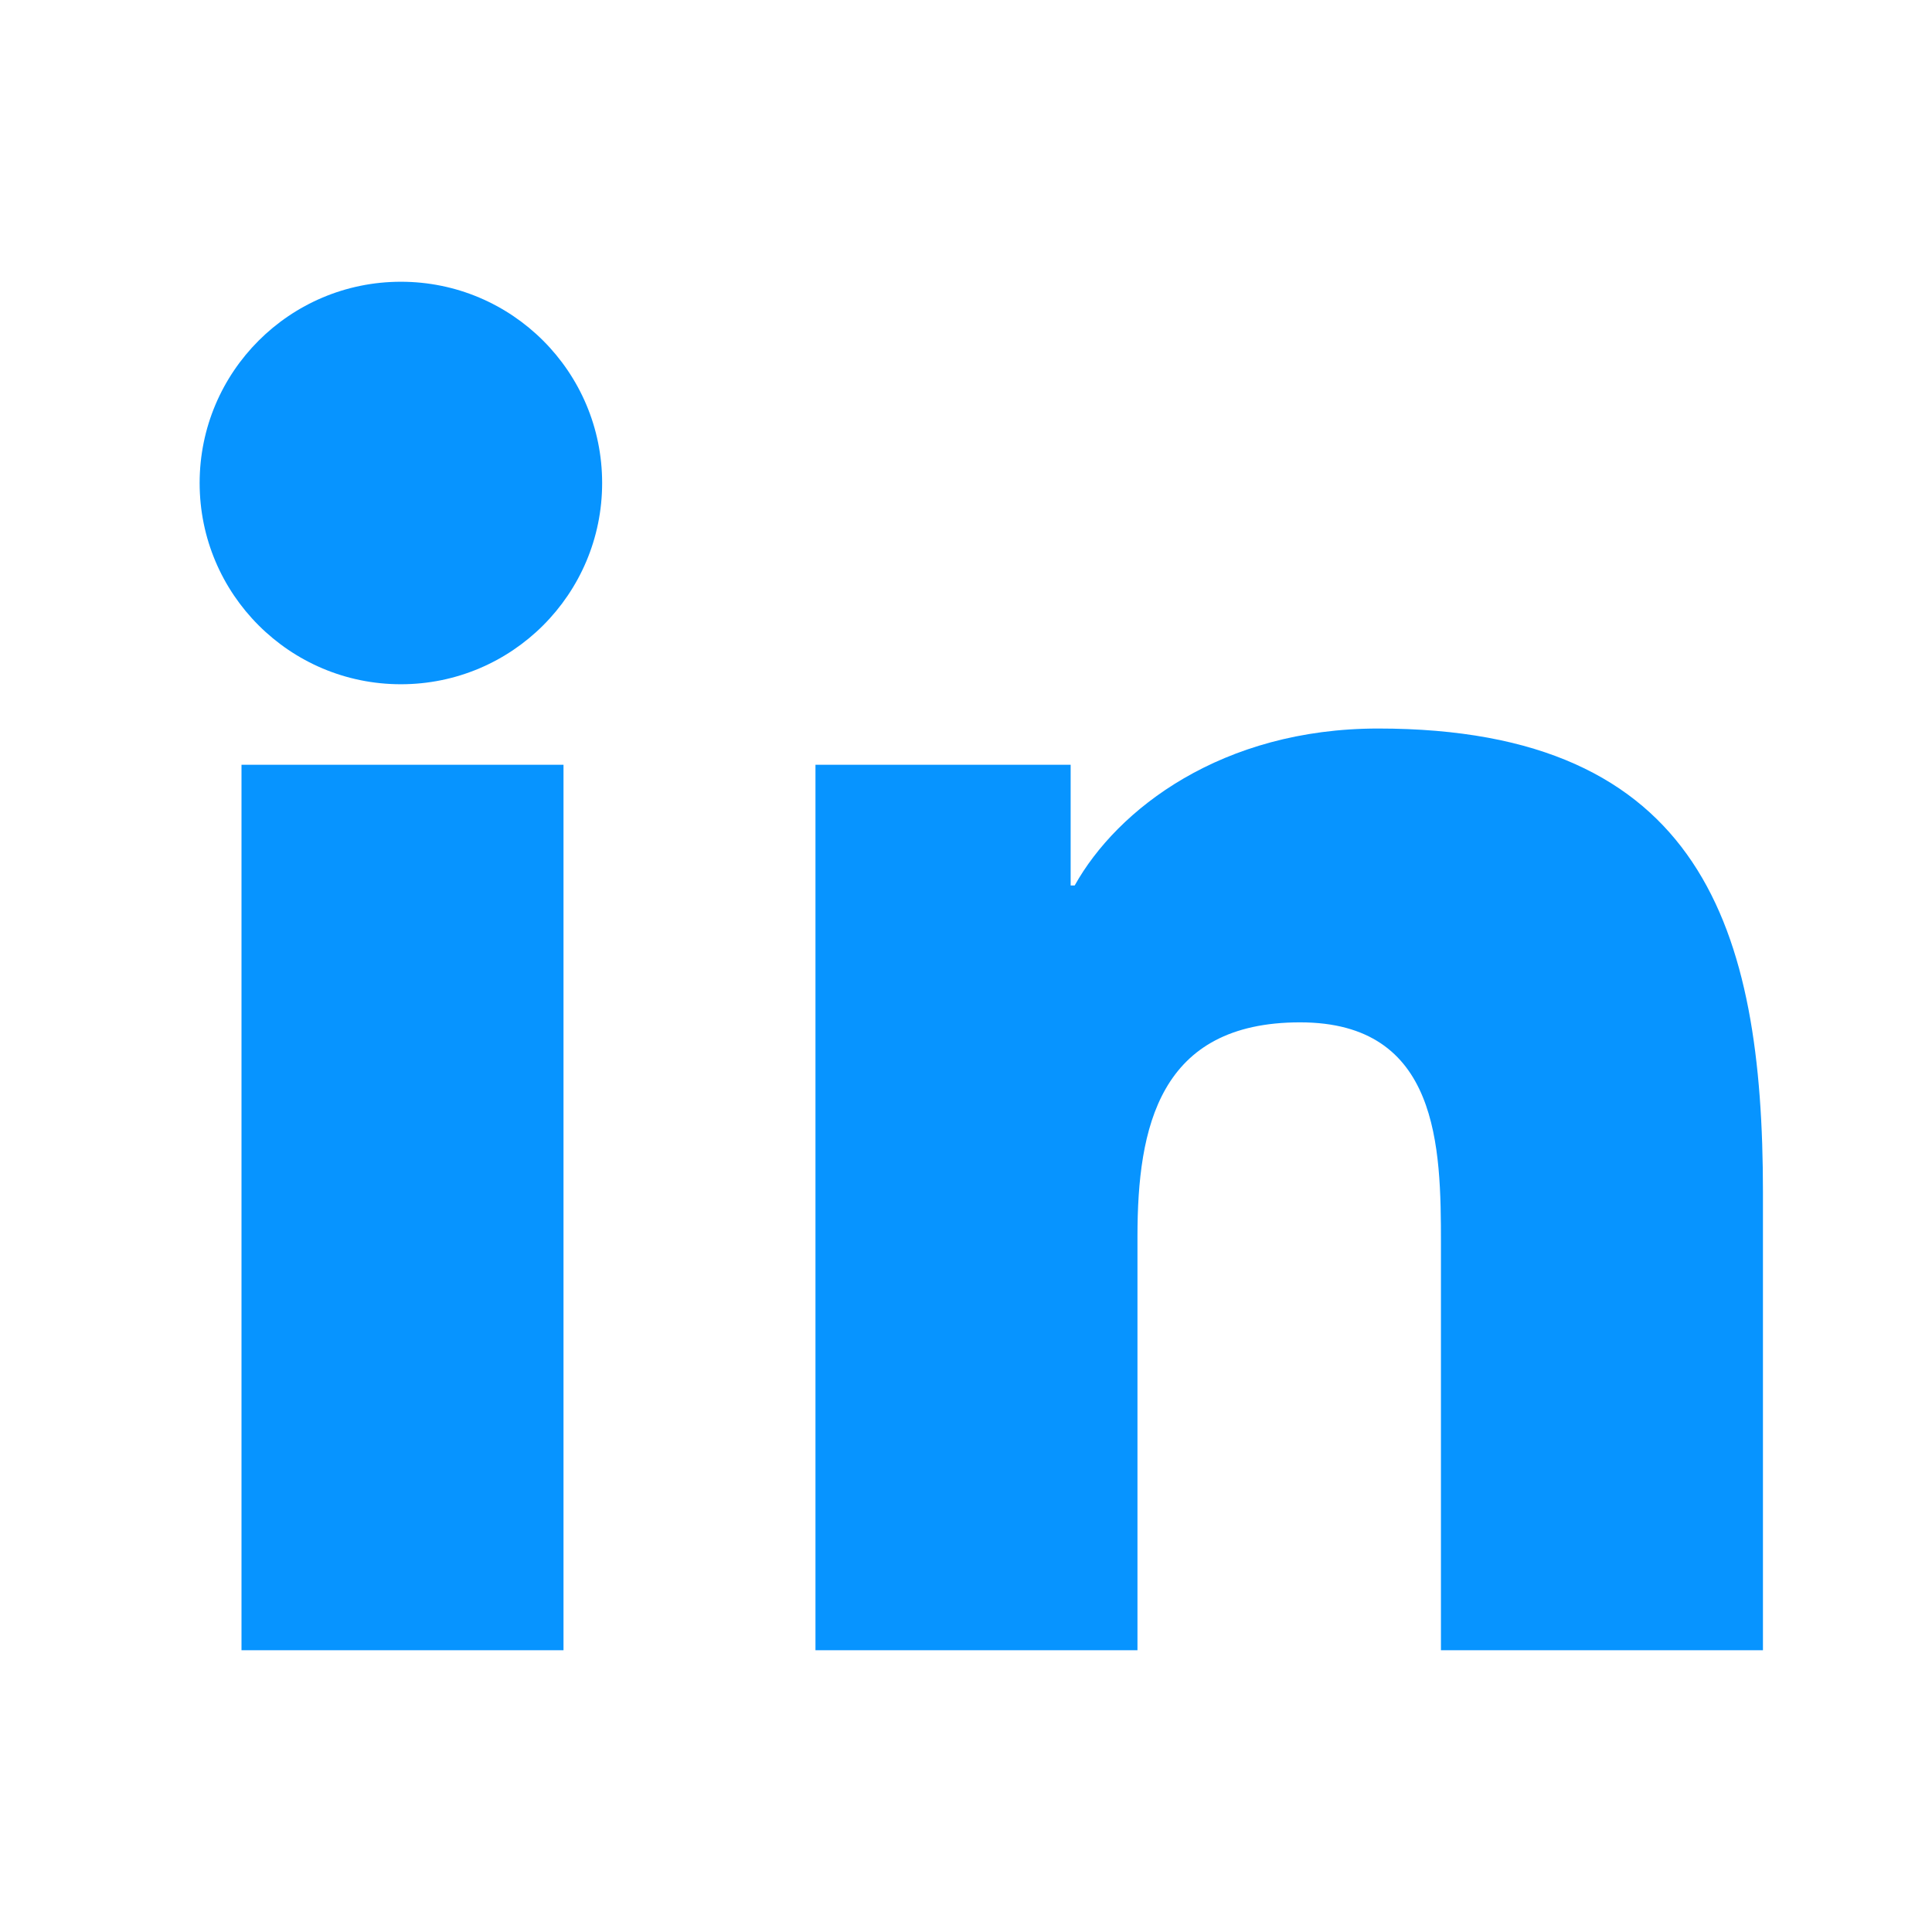
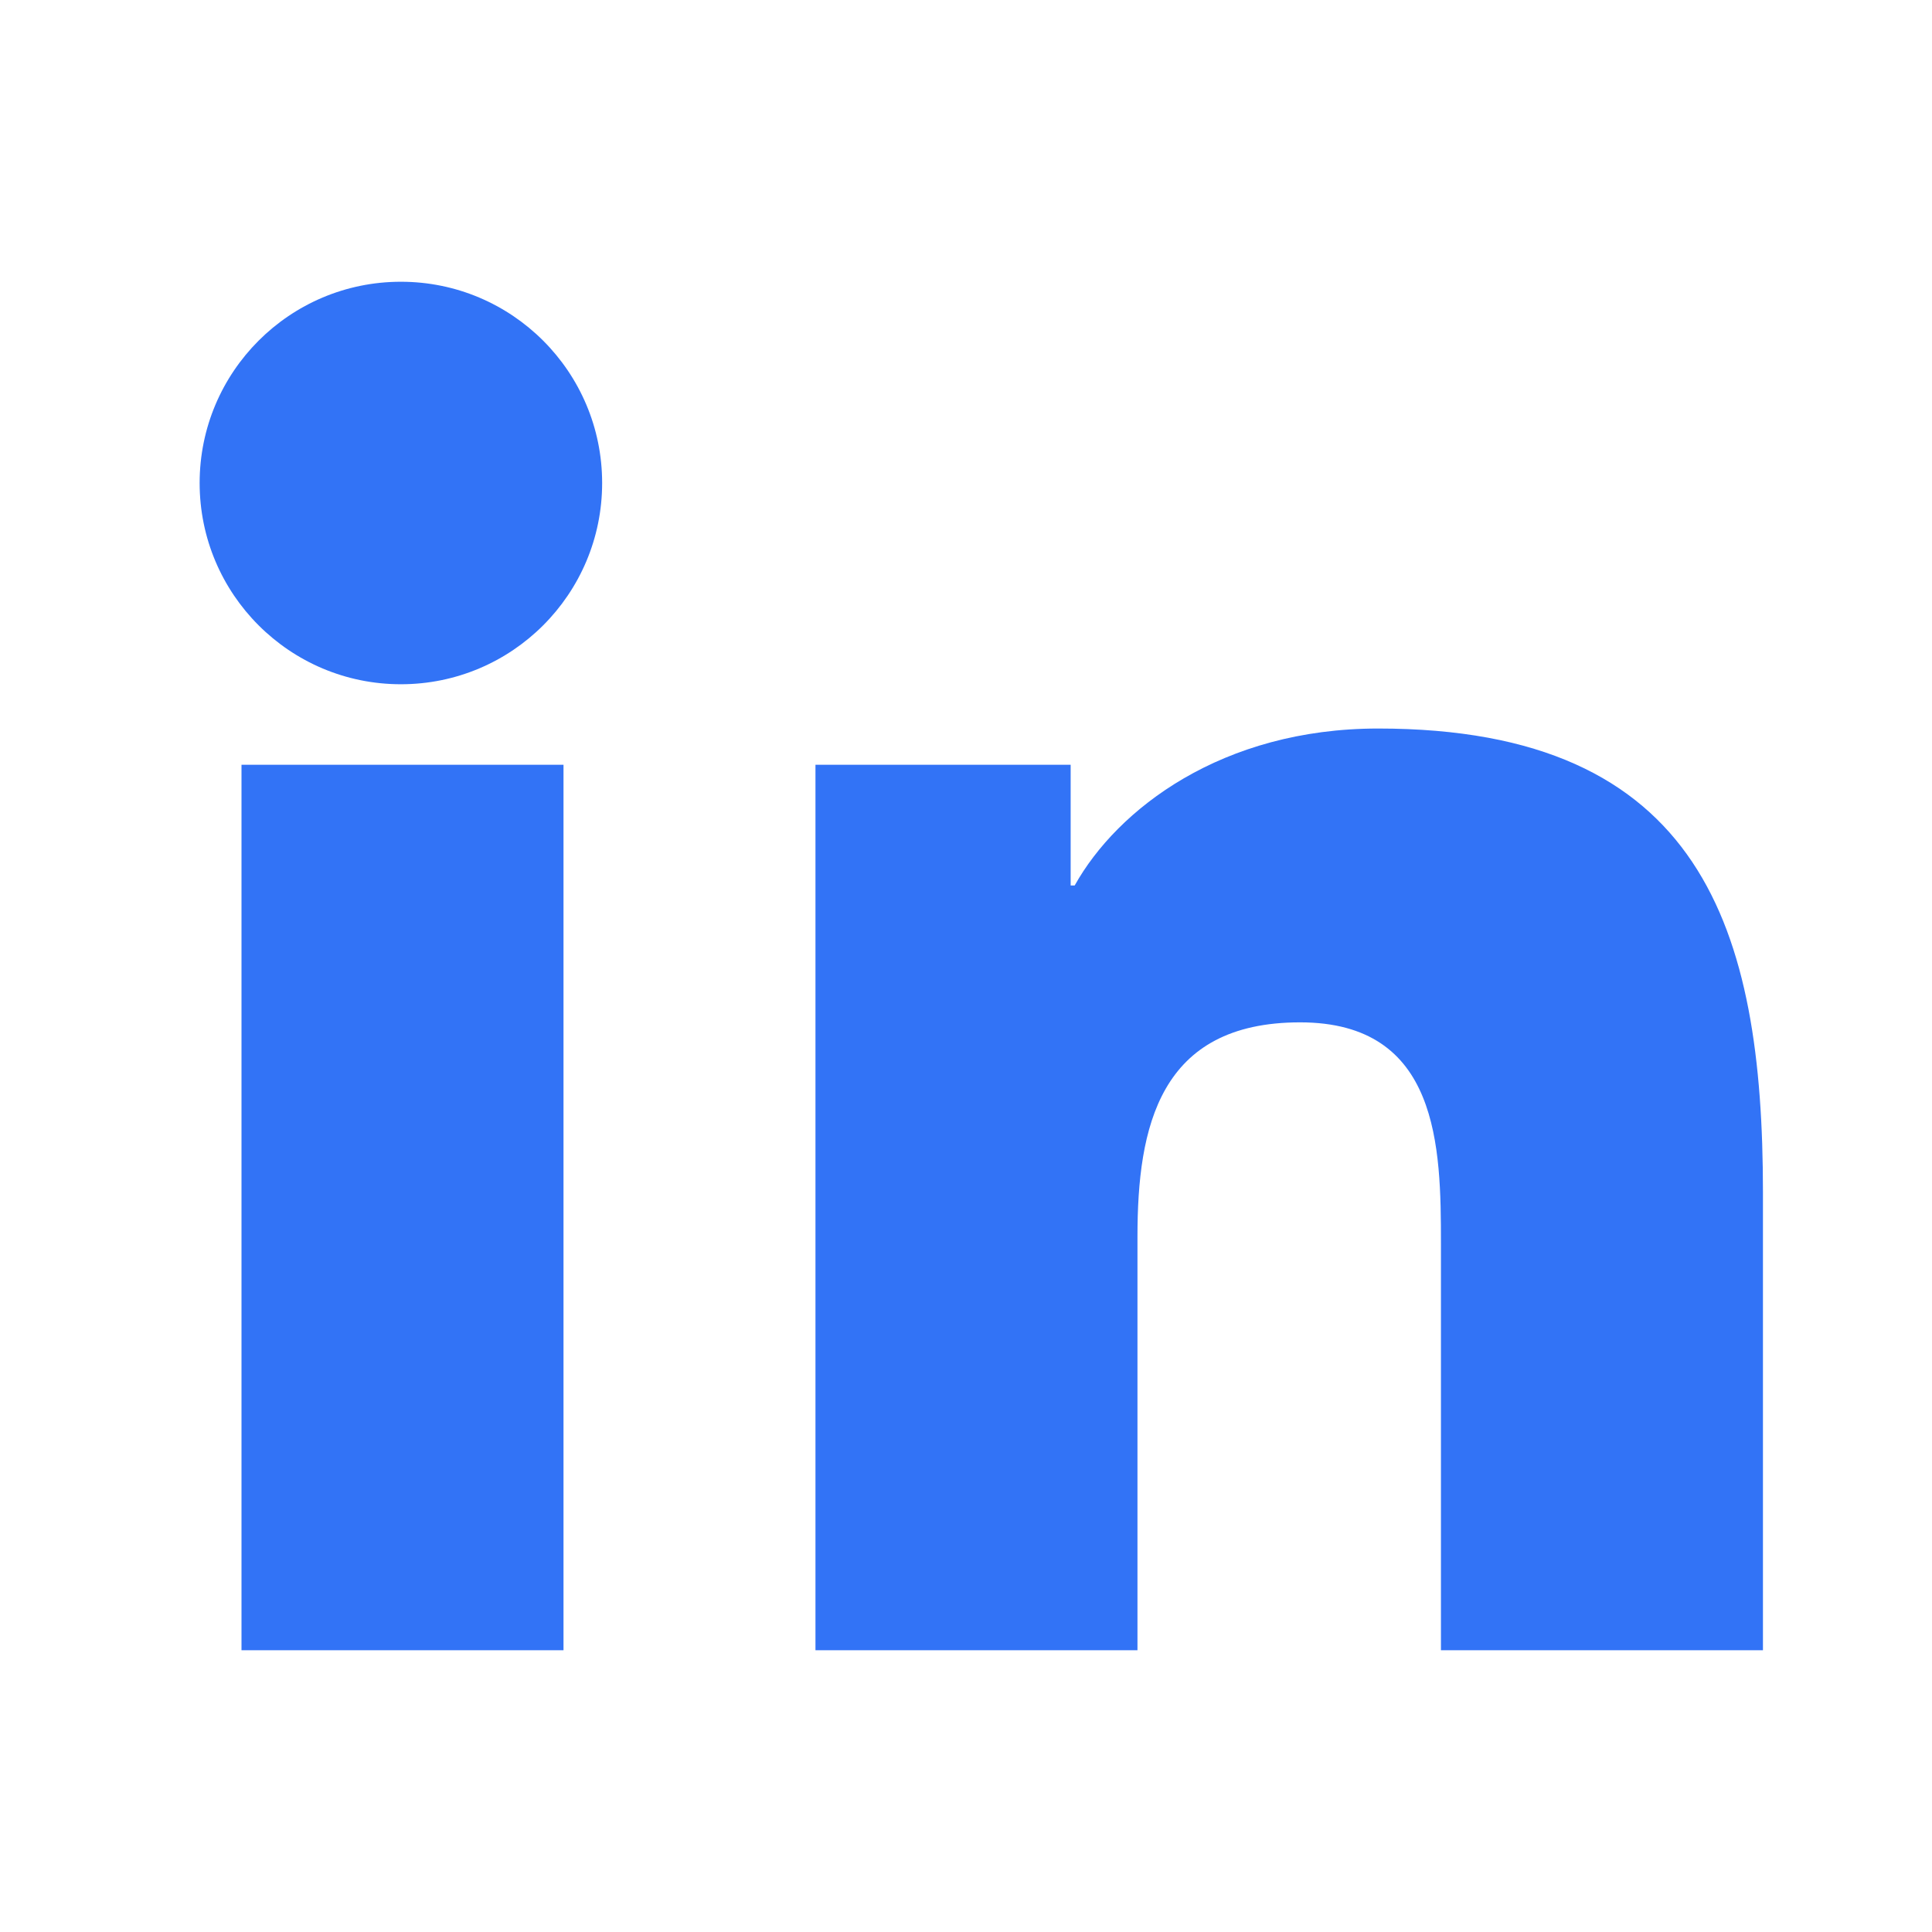
- <svg xmlns="http://www.w3.org/2000/svg" width="20" height="20" viewBox="0 0 24 24" fill="#0794FF">
+ <svg xmlns="http://www.w3.org/2000/svg" width="20" height="20" viewBox="0 0 24 24" fill="#3273F6">
  <path d="M4.98 3.5a2.5 2.5 0 1 1 0 5 2.5 2.5 0 0 1 0-5ZM3 9.5h4v11H3v-11Zm6.5 0h3.8v1.5h.05c.53-.95 1.83-1.95 3.77-1.95 4.03 0 4.78 2.5 4.78 5.76v5.69h-4v-5.05c0-1.2-.02-2.75-1.75-2.75-1.75 0-2.02 1.3-2.02 2.66v5.14h-4v-11Z" />
</svg>
